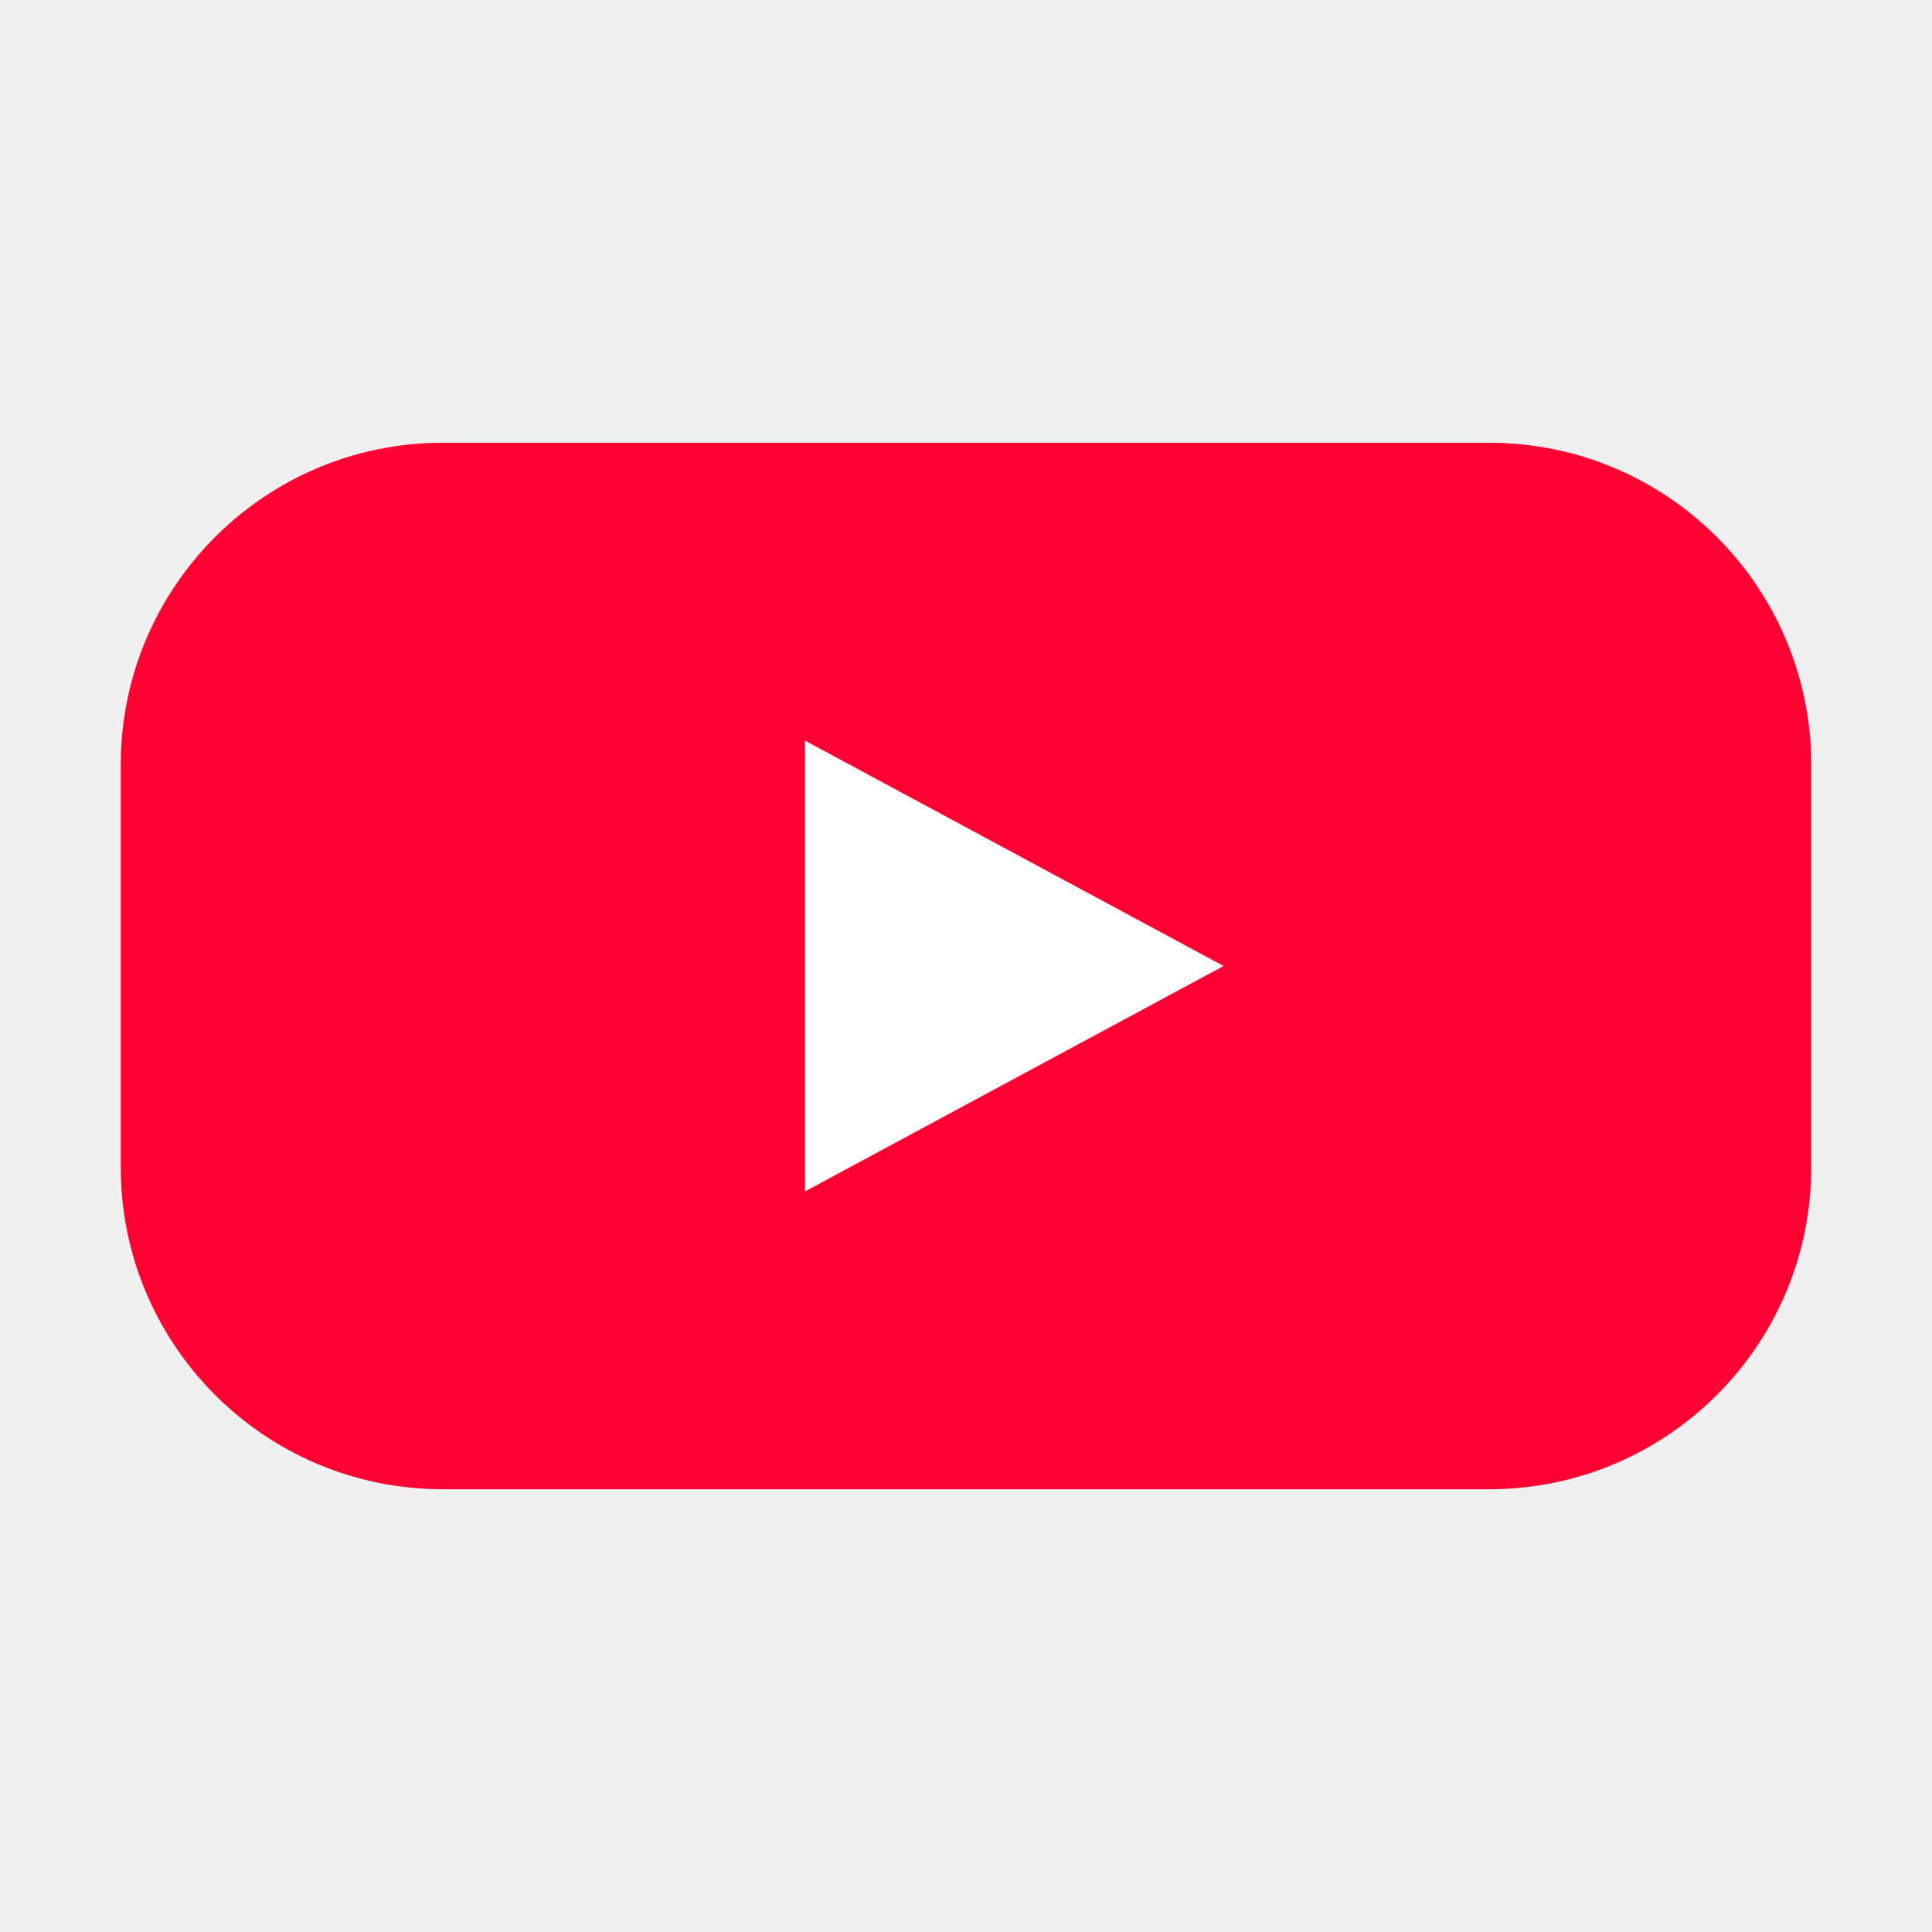
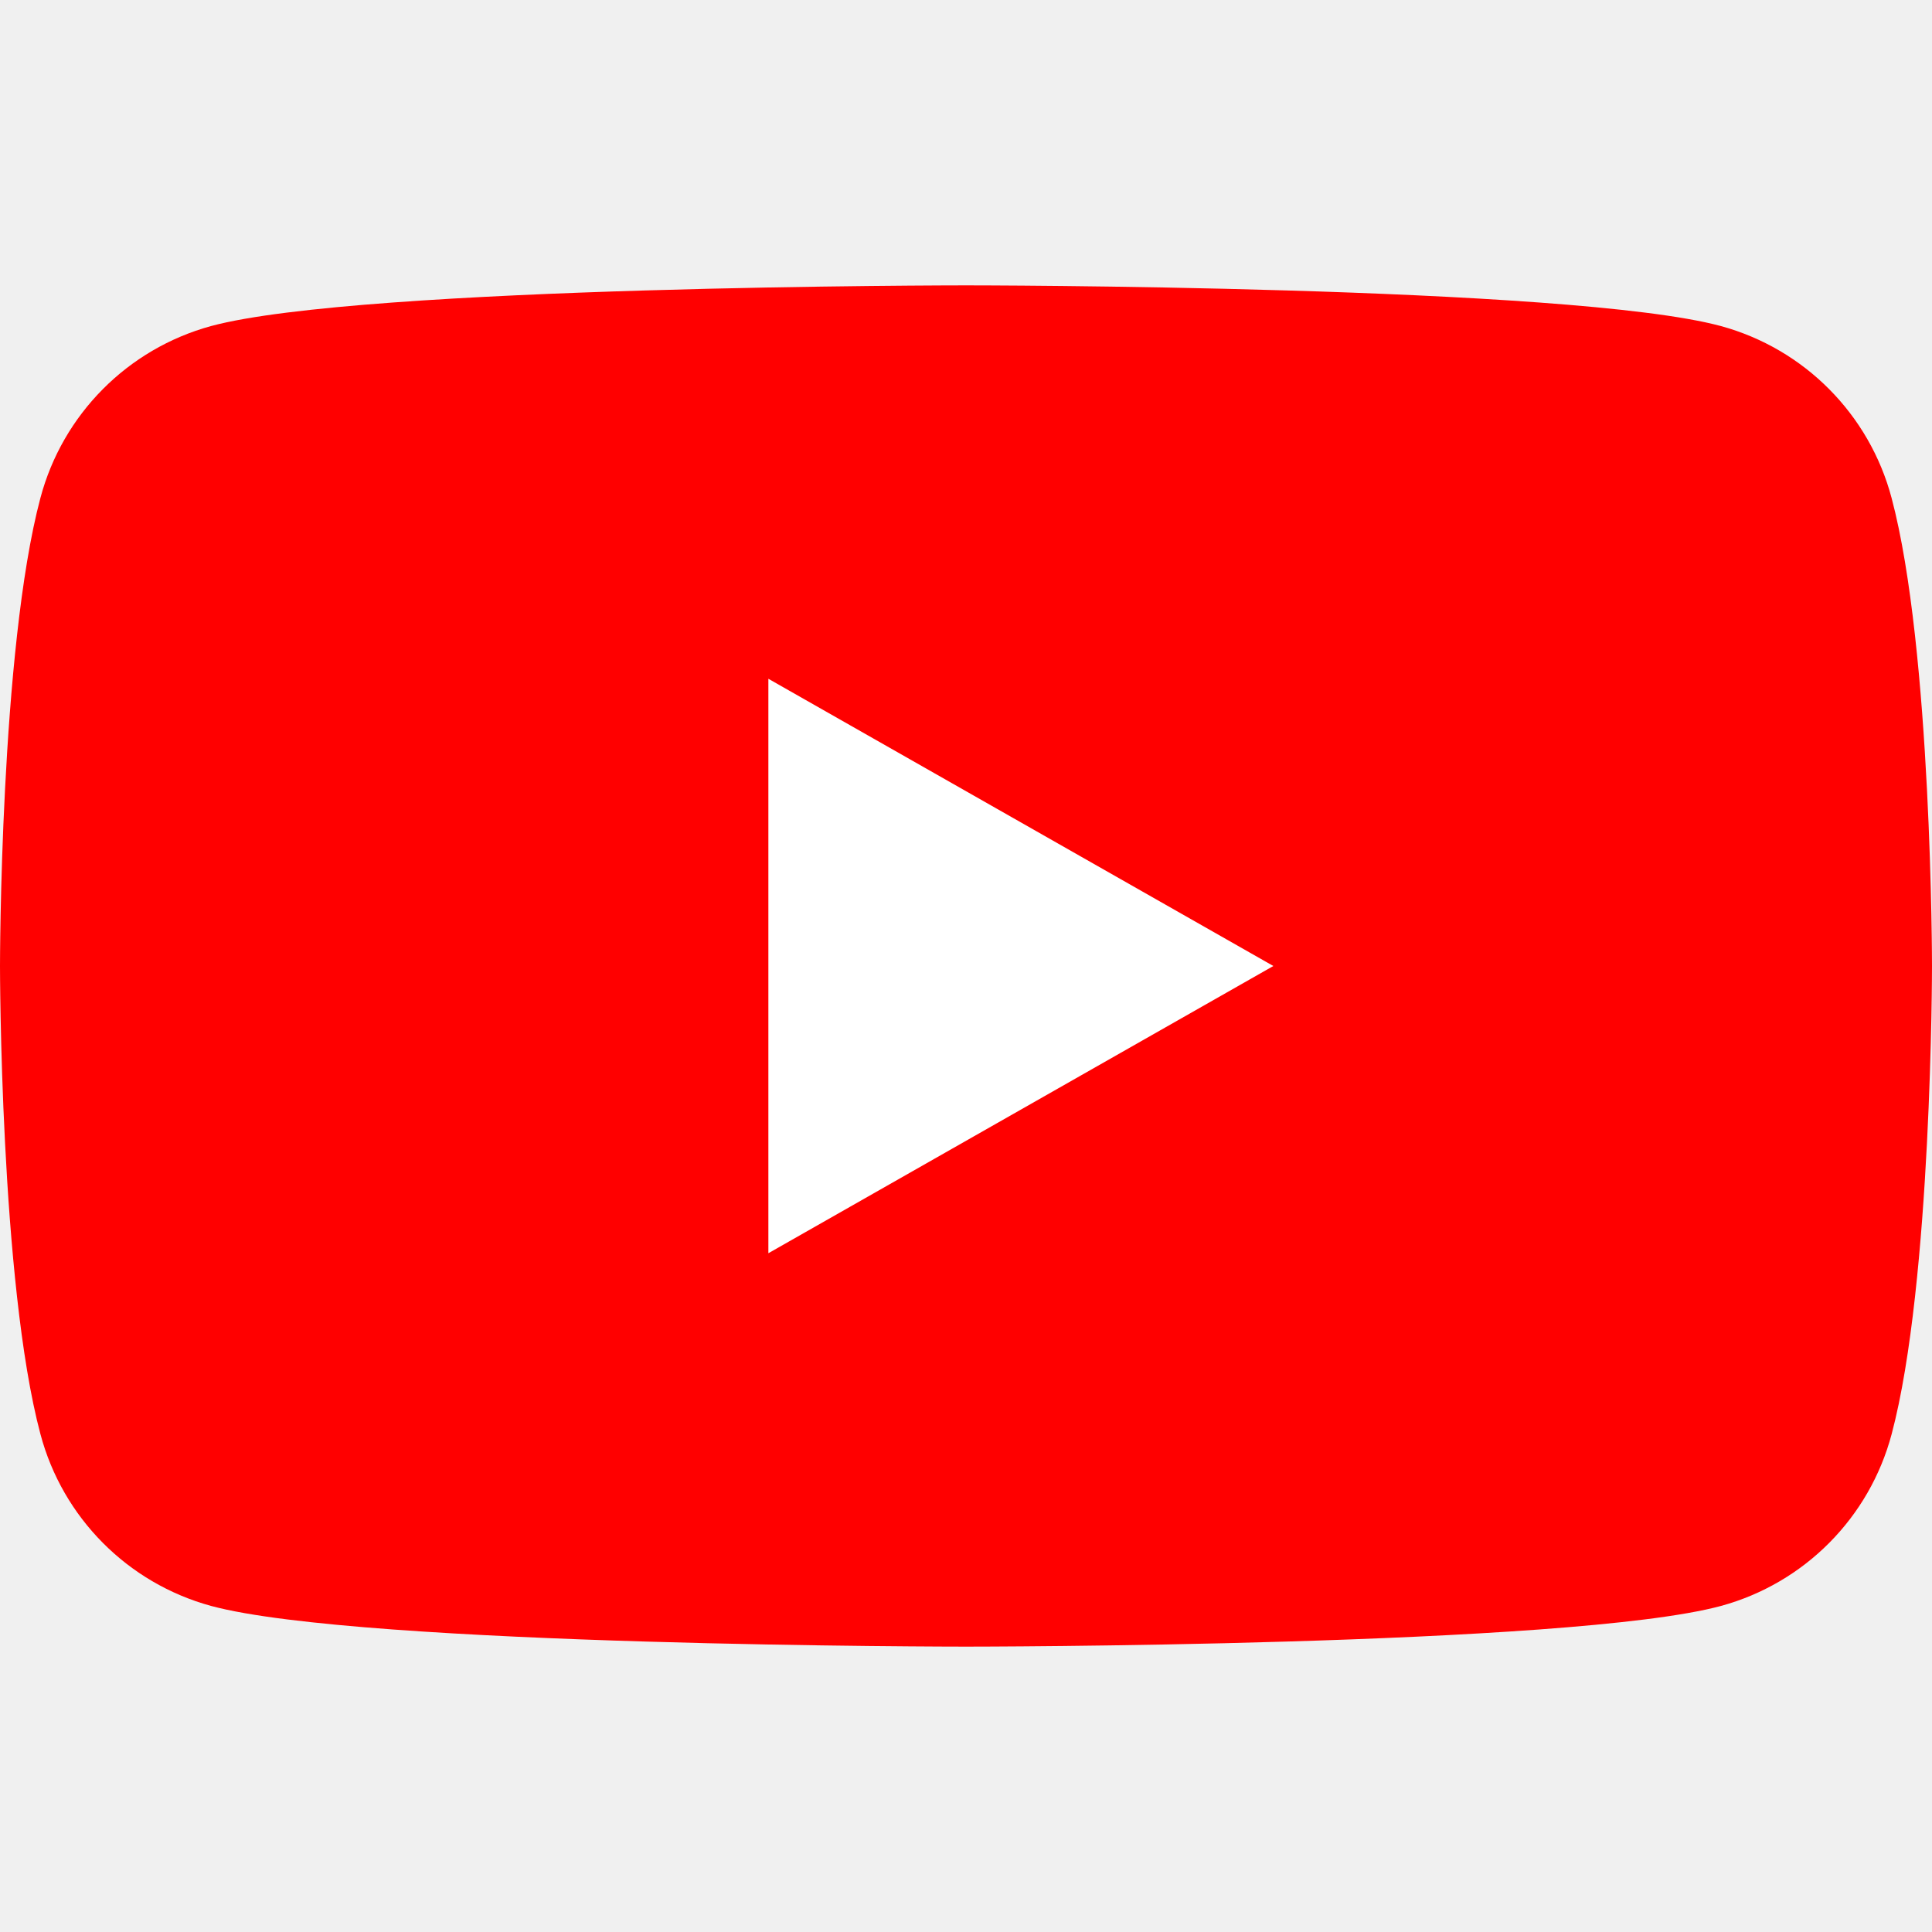
- <svg xmlns="http://www.w3.org/2000/svg" viewBox="0 0 24 24" fill="none">
-   <rect x="1.5" y="5.5" width="21" height="13" rx="4" fill="#FF0033" />
-   <path d="M10 9.2v5.6l5.2-2.8L10 9.2z" fill="#fff" />
+ <svg xmlns="http://www.w3.org/2000/svg" viewBox="0 0 24 24">
+   <path fill="#FF0000" d="M23.498 6.186a3.016 3.016 0 0 0-2.122-2.136C19.505 3.545 12 3.545 12 3.545s-7.505 0-9.377.505A3.017 3.017 0 0 0 .502 6.186C0 8.07 0 12 0 12s0 3.93.502 5.814a3.016 3.016 0 0 0 2.122 2.136c1.871.505 9.376.505 9.376.505s7.505 0 9.377-.505a3.015 3.015 0 0 0 2.122-2.136C24 15.93 24 12 24 12s0-3.93-.502-5.814z" />
+   <path fill="#fff" d="M9.545 15.568V8.432L15.818 12z" />
</svg>
